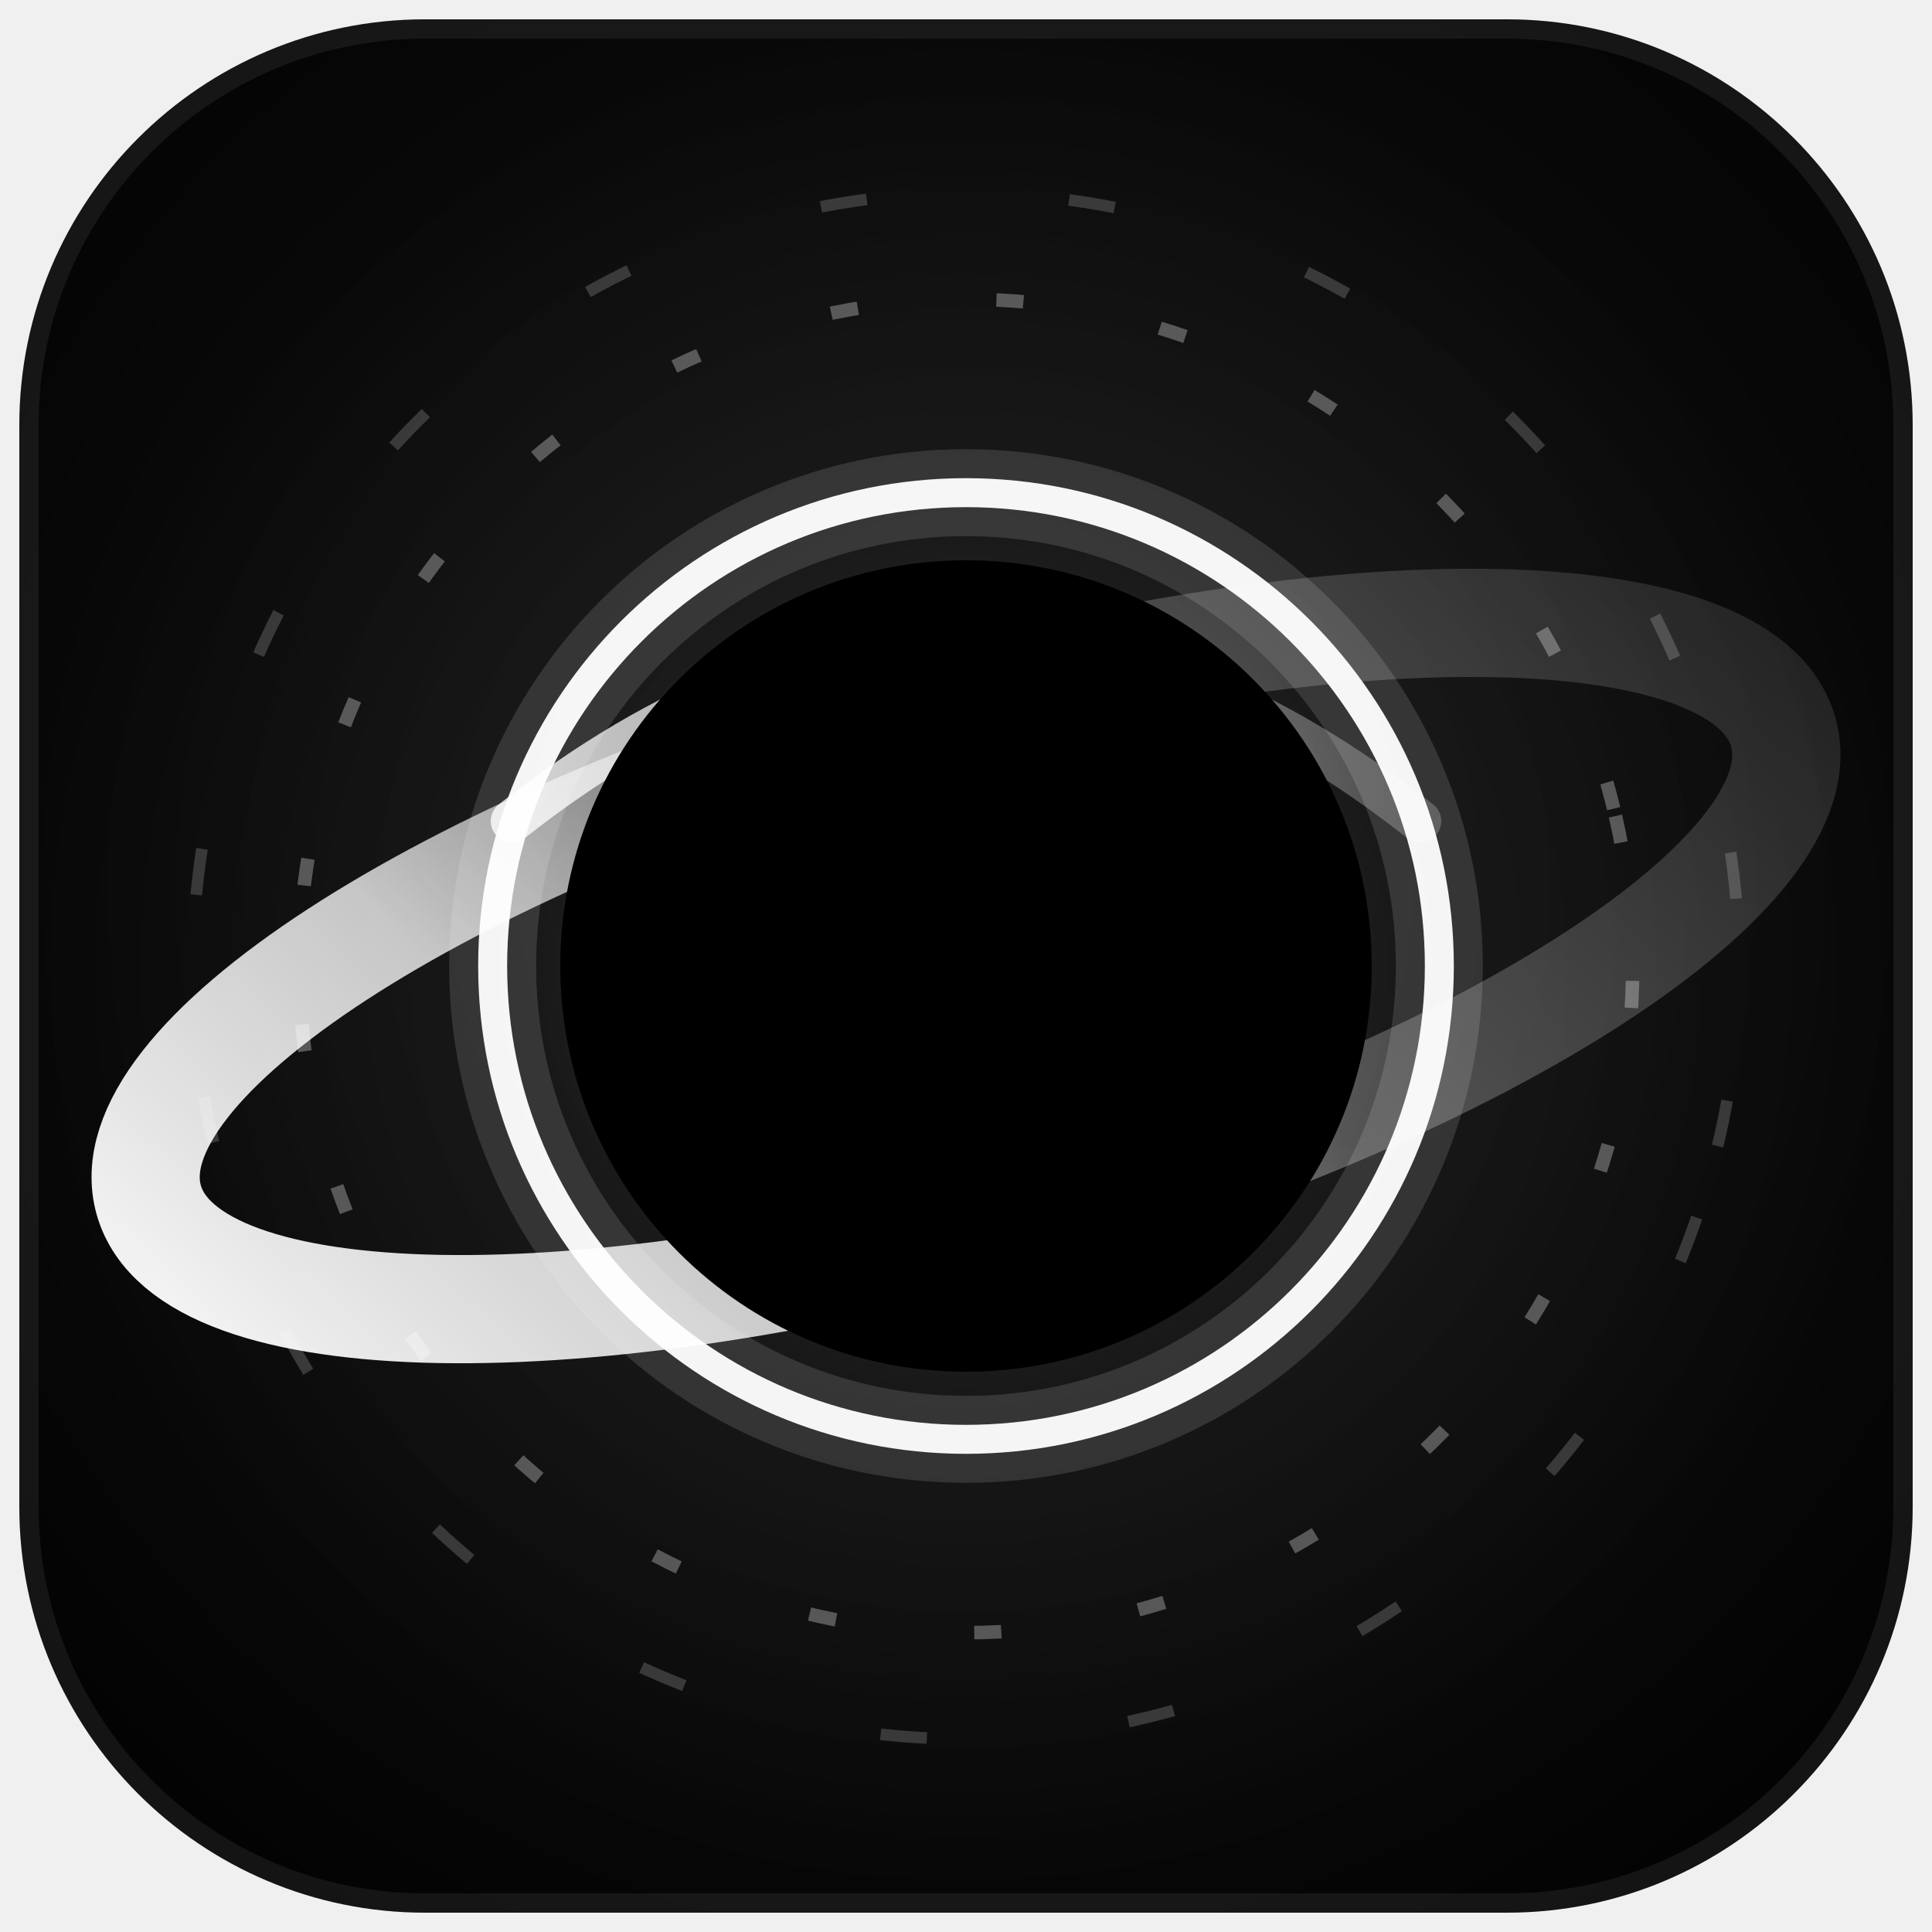
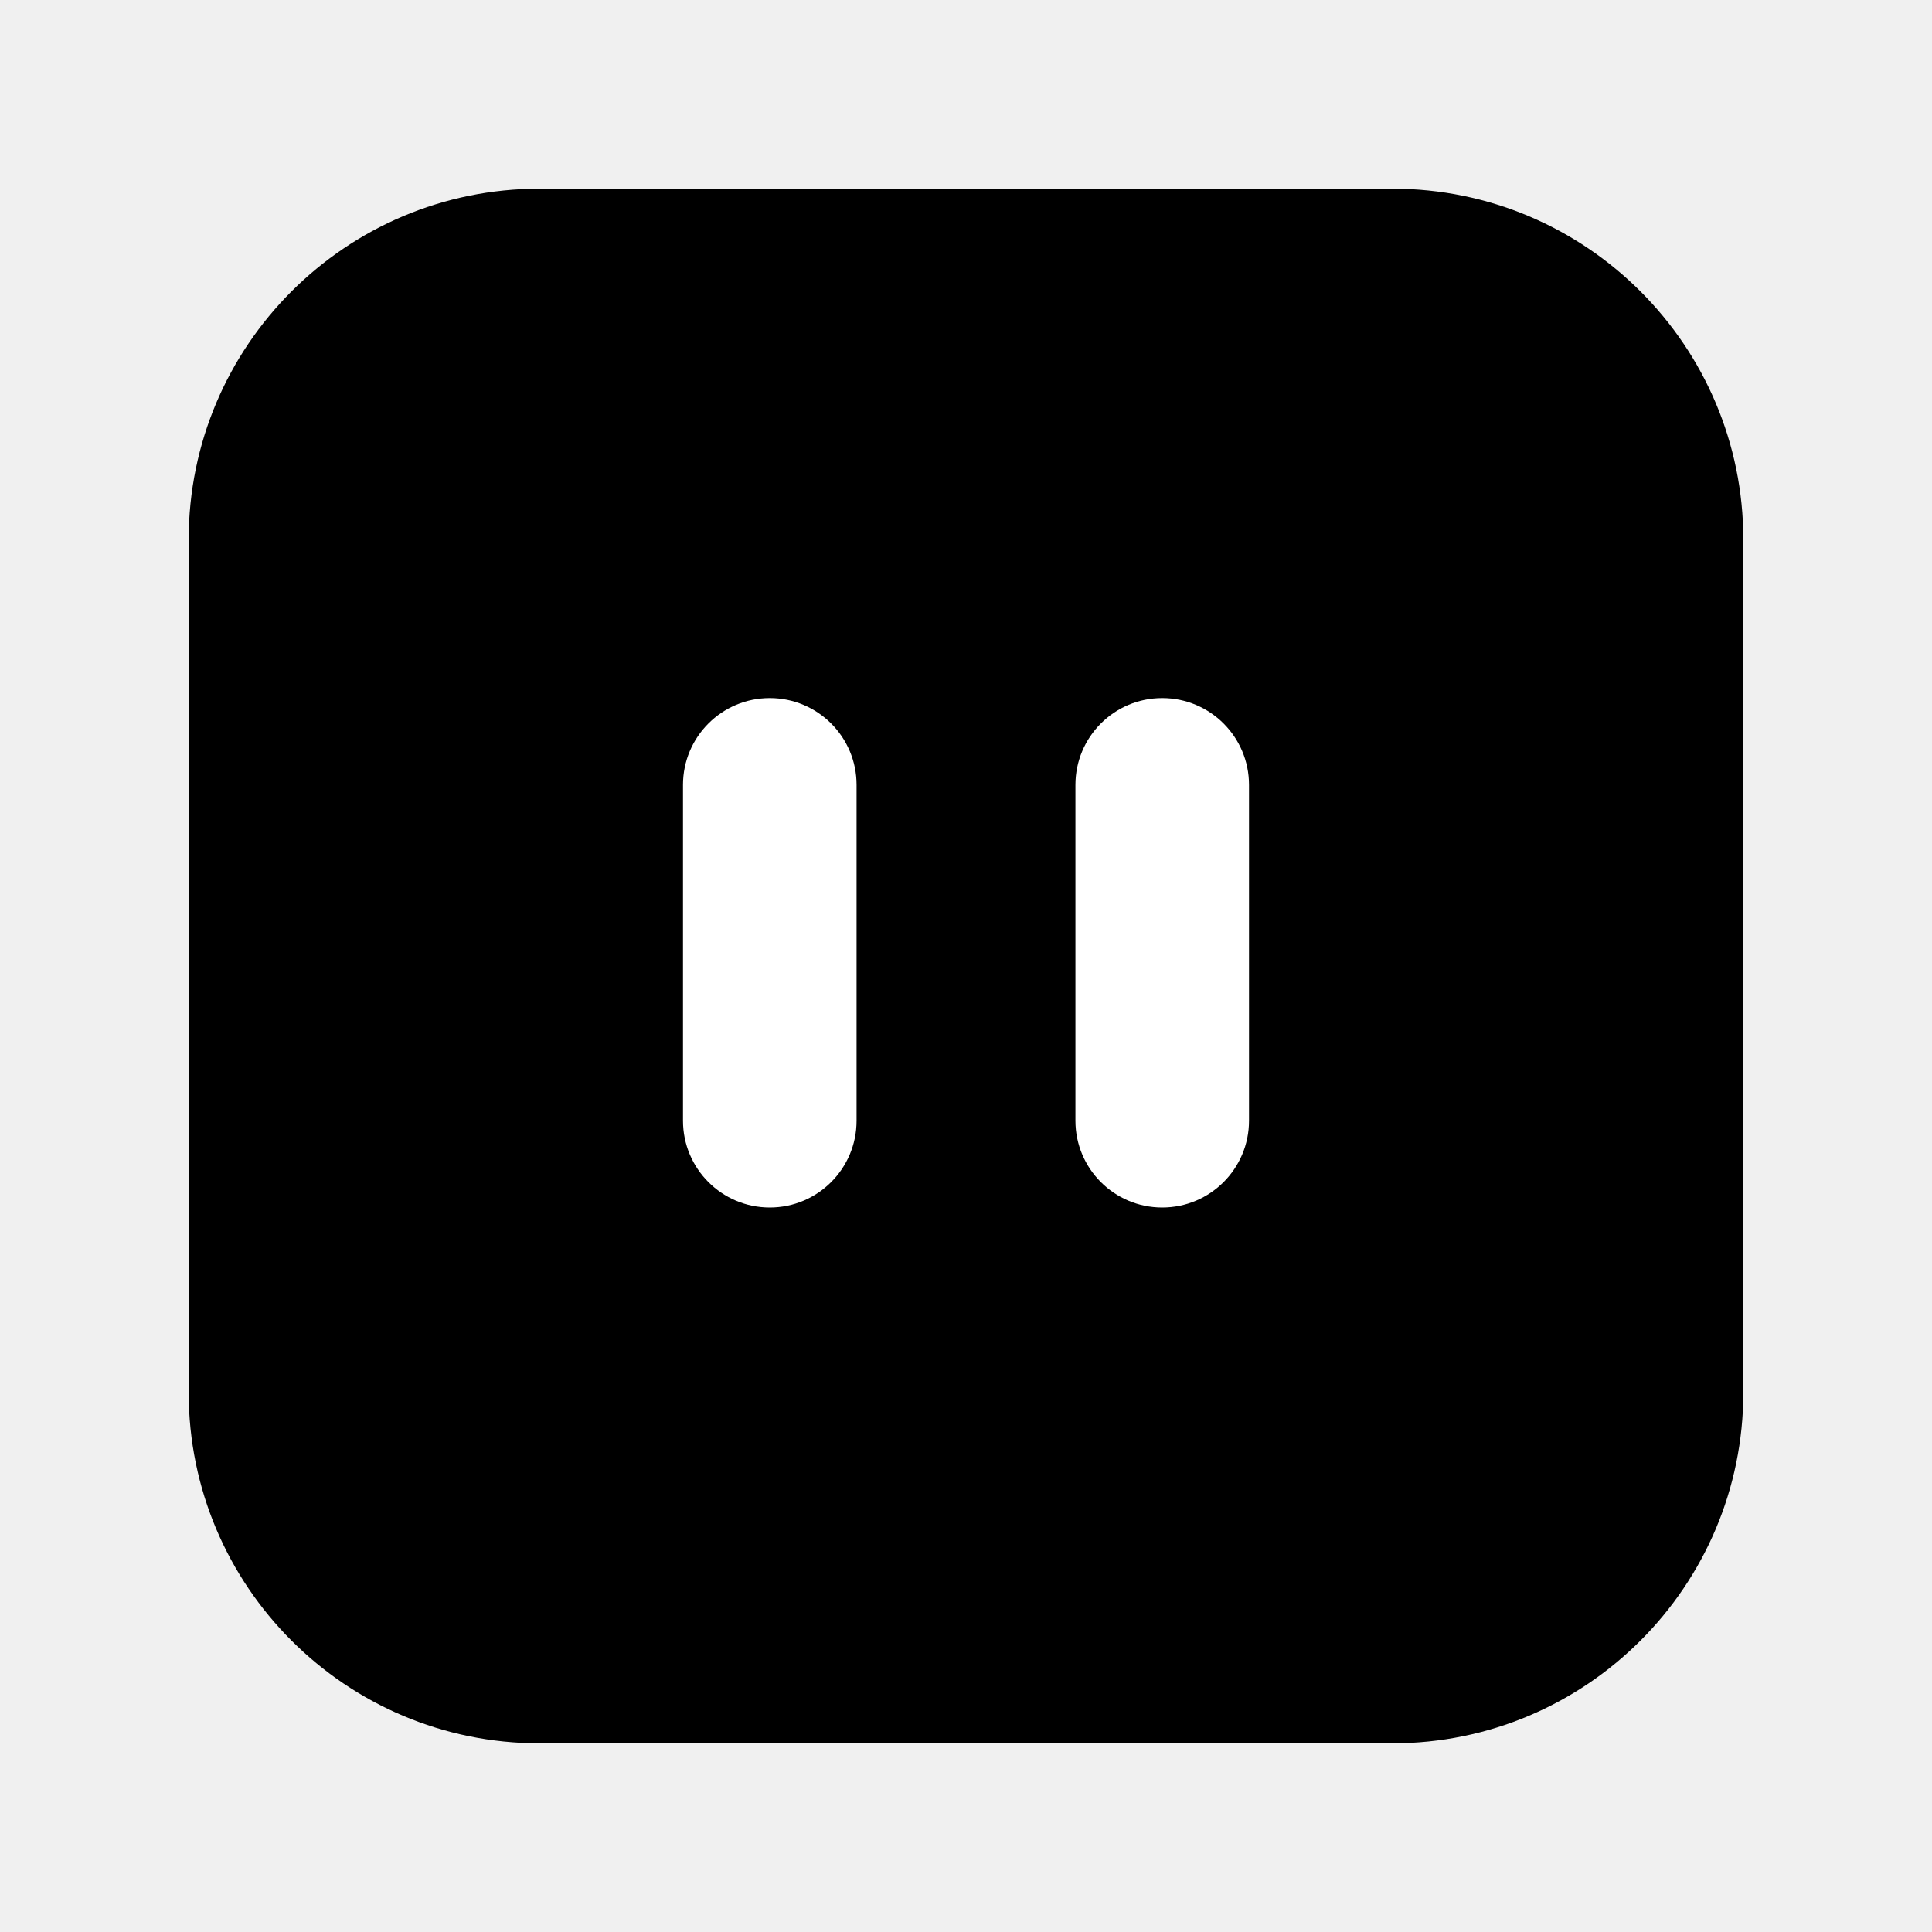
- <svg xmlns="http://www.w3.org/2000/svg" viewBox="0 0 100 100" fill="none">
-   <defs>
-     <radialGradient id="surface" cx="50%" cy="46%" r="68%">
-       <stop offset="0" stop-color="#151515" />
-       <stop offset="0.7" stop-color="#080808" />
-       <stop offset="1" stop-color="#020202" />
-     </radialGradient>
-     <radialGradient id="ambient" cx="50%" cy="50%" r="50%">
-       <stop offset="0" stop-color="#fff" stop-opacity=".18" />
-       <stop offset=".45" stop-color="#fff" stop-opacity=".045" />
-       <stop offset="1" stop-color="#fff" stop-opacity="0" />
-     </radialGradient>
-     <linearGradient id="disk" x1="14" y1="72" x2="86" y2="28" gradientUnits="userSpaceOnUse">
-       <stop offset="0" stop-color="#fff" stop-opacity=".96" />
-       <stop offset=".28" stop-color="#fff" stop-opacity=".76" />
-       <stop offset=".58" stop-color="#fff" stop-opacity=".26" />
-       <stop offset="1" stop-color="#fff" stop-opacity=".1" />
-     </linearGradient>
-     <linearGradient id="halo" x1="27" y1="43" x2="74" y2="43" gradientUnits="userSpaceOnUse">
-       <stop offset="0" stop-color="#fff" stop-opacity=".78" />
-       <stop offset=".54" stop-color="#fff" stop-opacity=".48" />
-       <stop offset="1" stop-color="#fff" stop-opacity=".22" />
-     </linearGradient>
-   </defs>
-   <rect x="1" y="1" width="98" height="98" rx="21" fill="url(#surface)" />
-   <rect x="1.5" y="1.5" width="97" height="97" rx="20.5" stroke="#fff" stroke-opacity=".07" />
-   <circle cx="50" cy="50" r="48" fill="url(#ambient)" />
-   <circle cx="50" cy="50" r="34.5" stroke="#fff" stroke-width=".7" stroke-dasharray="1.4 7.2" stroke-opacity=".3" transform="rotate(-13 50 50)" />
-   <circle cx="50" cy="50" r="40" stroke="#fff" stroke-width=".6" stroke-dasharray="2.4 10.5" stroke-opacity=".18" transform="rotate(19 50 50)" />
-   <ellipse cx="50" cy="50" rx="44" ry="13.5" stroke="url(#disk)" stroke-width="5.6" stroke-linecap="round" transform="rotate(-16 50 50)" />
-   <path d="M26.5 42.5Q50 24 73.5 42.5" stroke="url(#halo)" stroke-width="2.2" stroke-linecap="round" />
-   <circle cx="50" cy="50" r="24.5" stroke="#fff" stroke-width="4.5" stroke-opacity=".13" />
-   <circle cx="50" cy="50" r="24.5" stroke="#fff" stroke-width="1.5" stroke-opacity=".95" />
-   <circle cx="50" cy="50" r="21" fill="#000" />
+ <svg xmlns="http://www.w3.org/2000/svg" viewBox="0 0 1024 1024" fill="none">
+   <rect x="100" y="100" width="824" height="824" rx="186" fill="#000" />
+   <rect x="362" y="370" width="92" height="270" rx="46" fill="#fff" />
+   <rect x="570" y="370" width="92" height="270" rx="46" fill="#fff" />
</svg>
